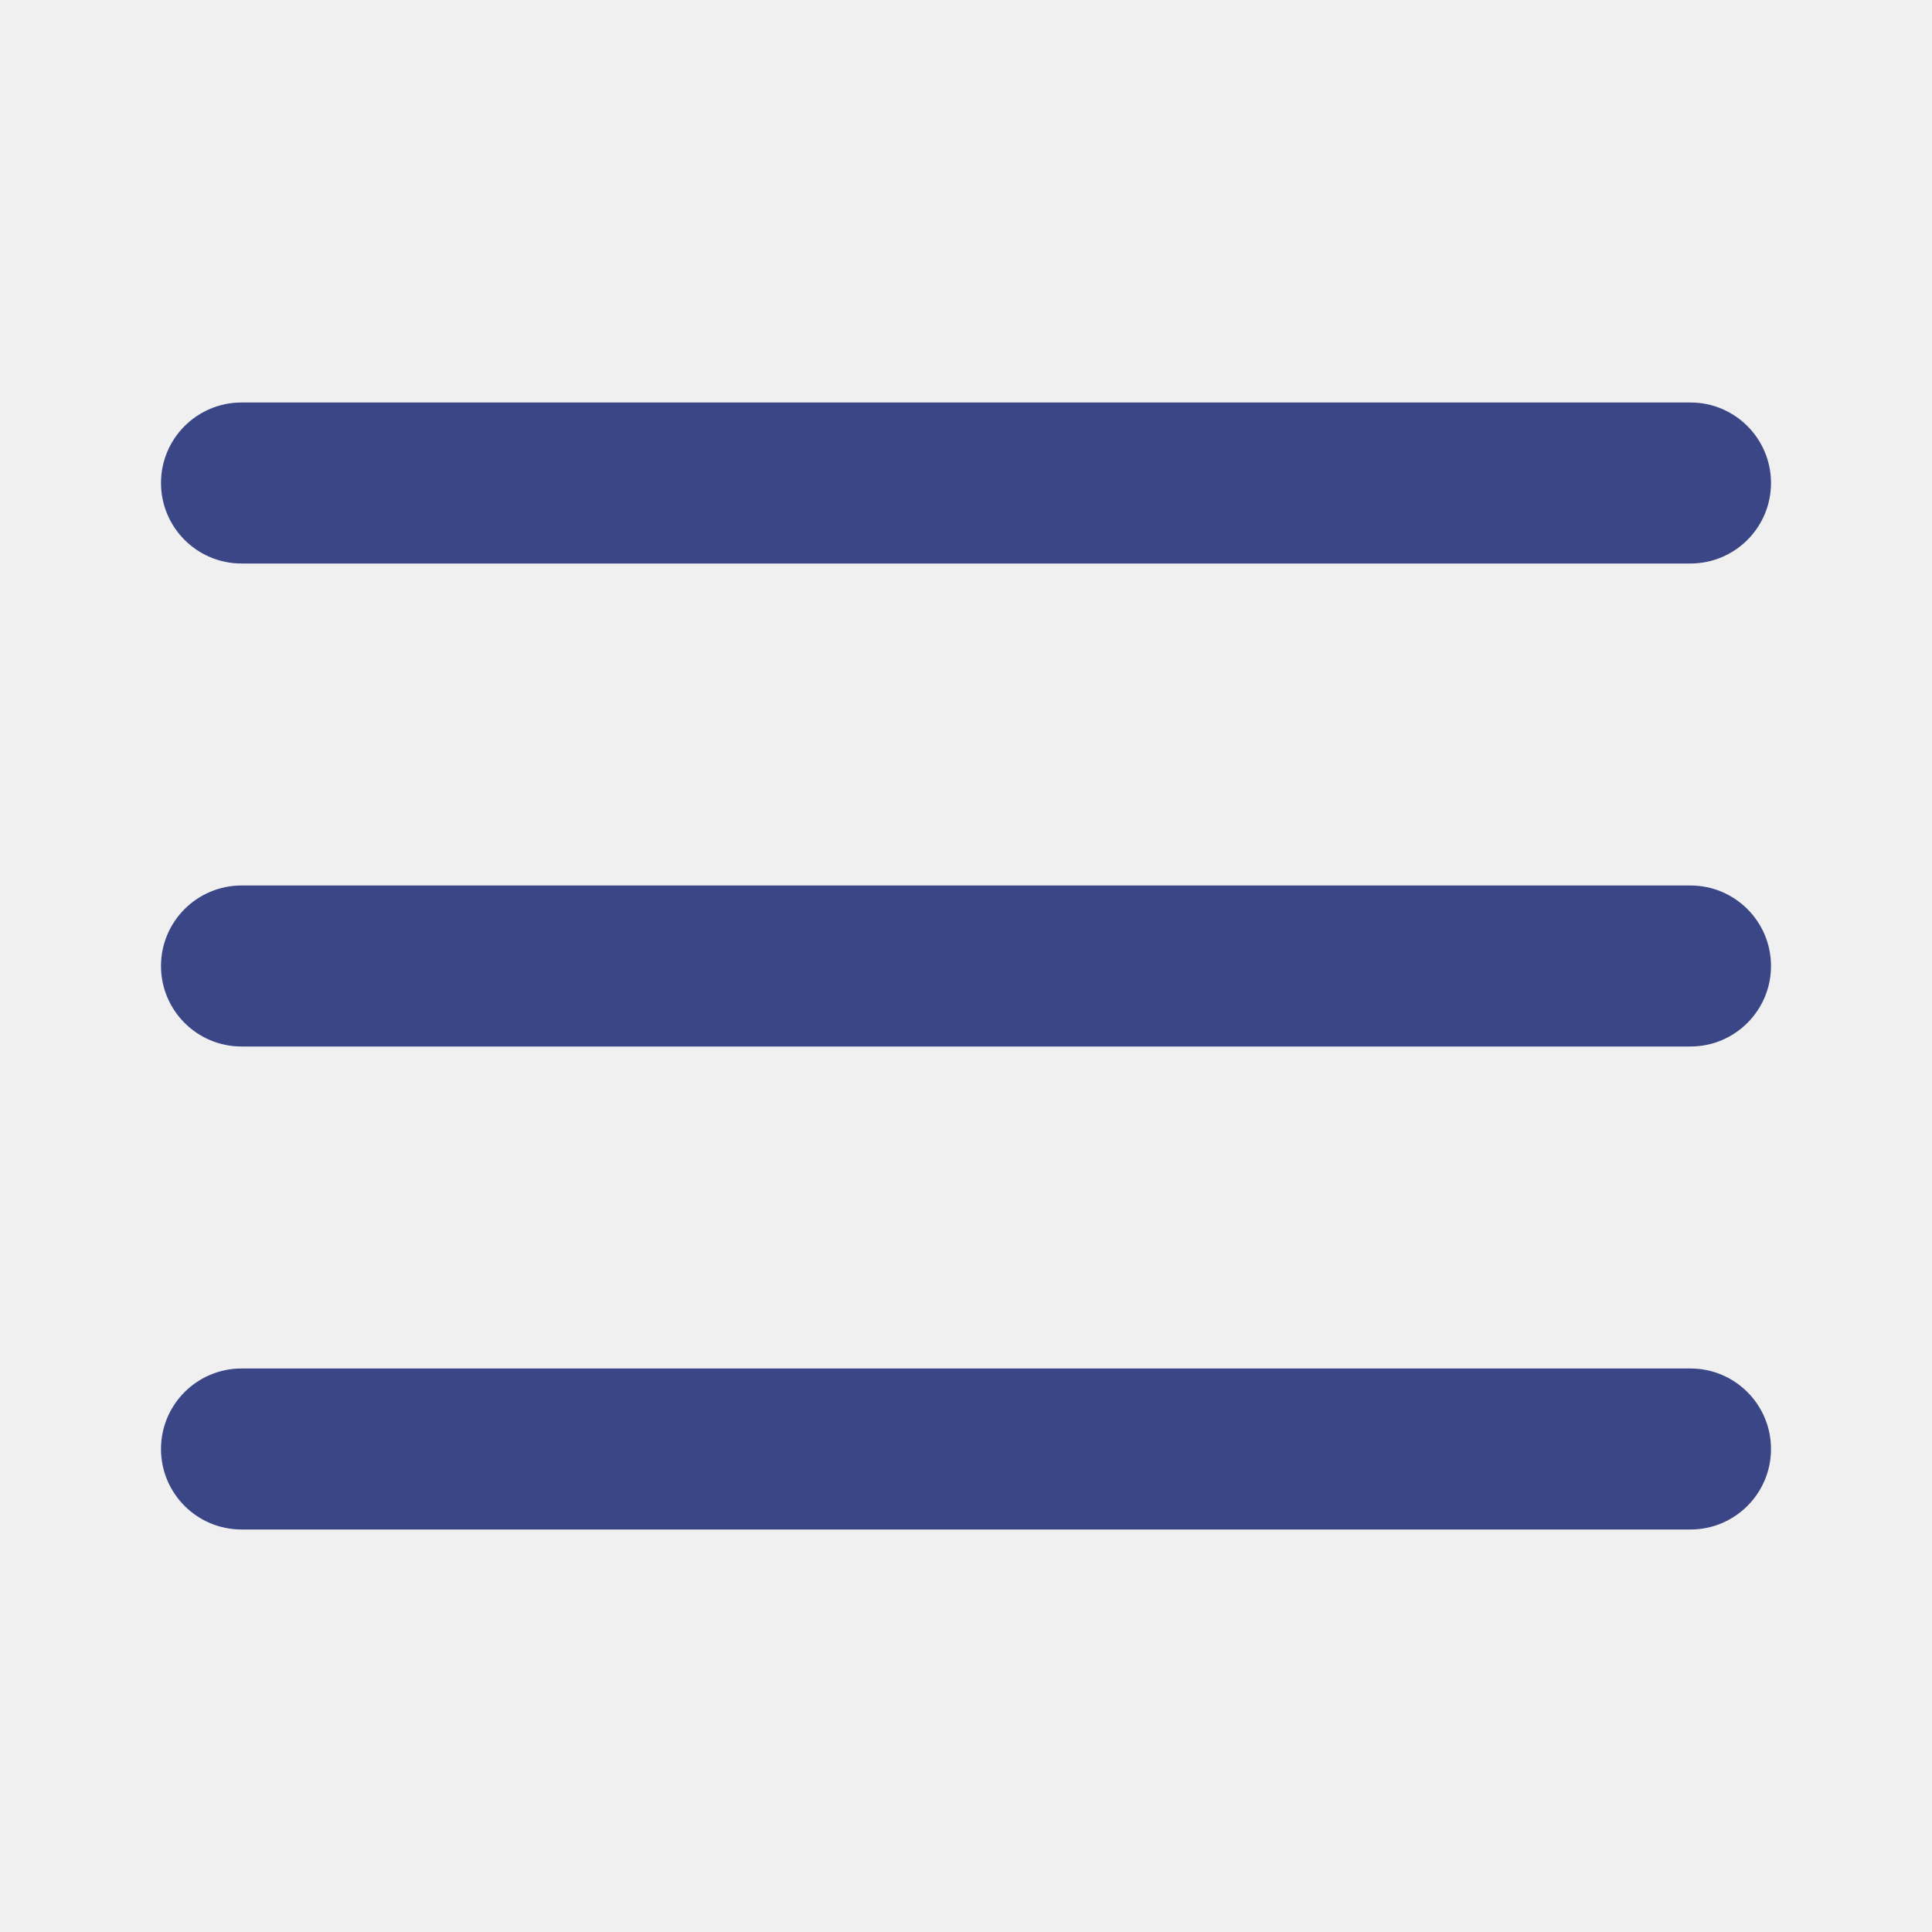
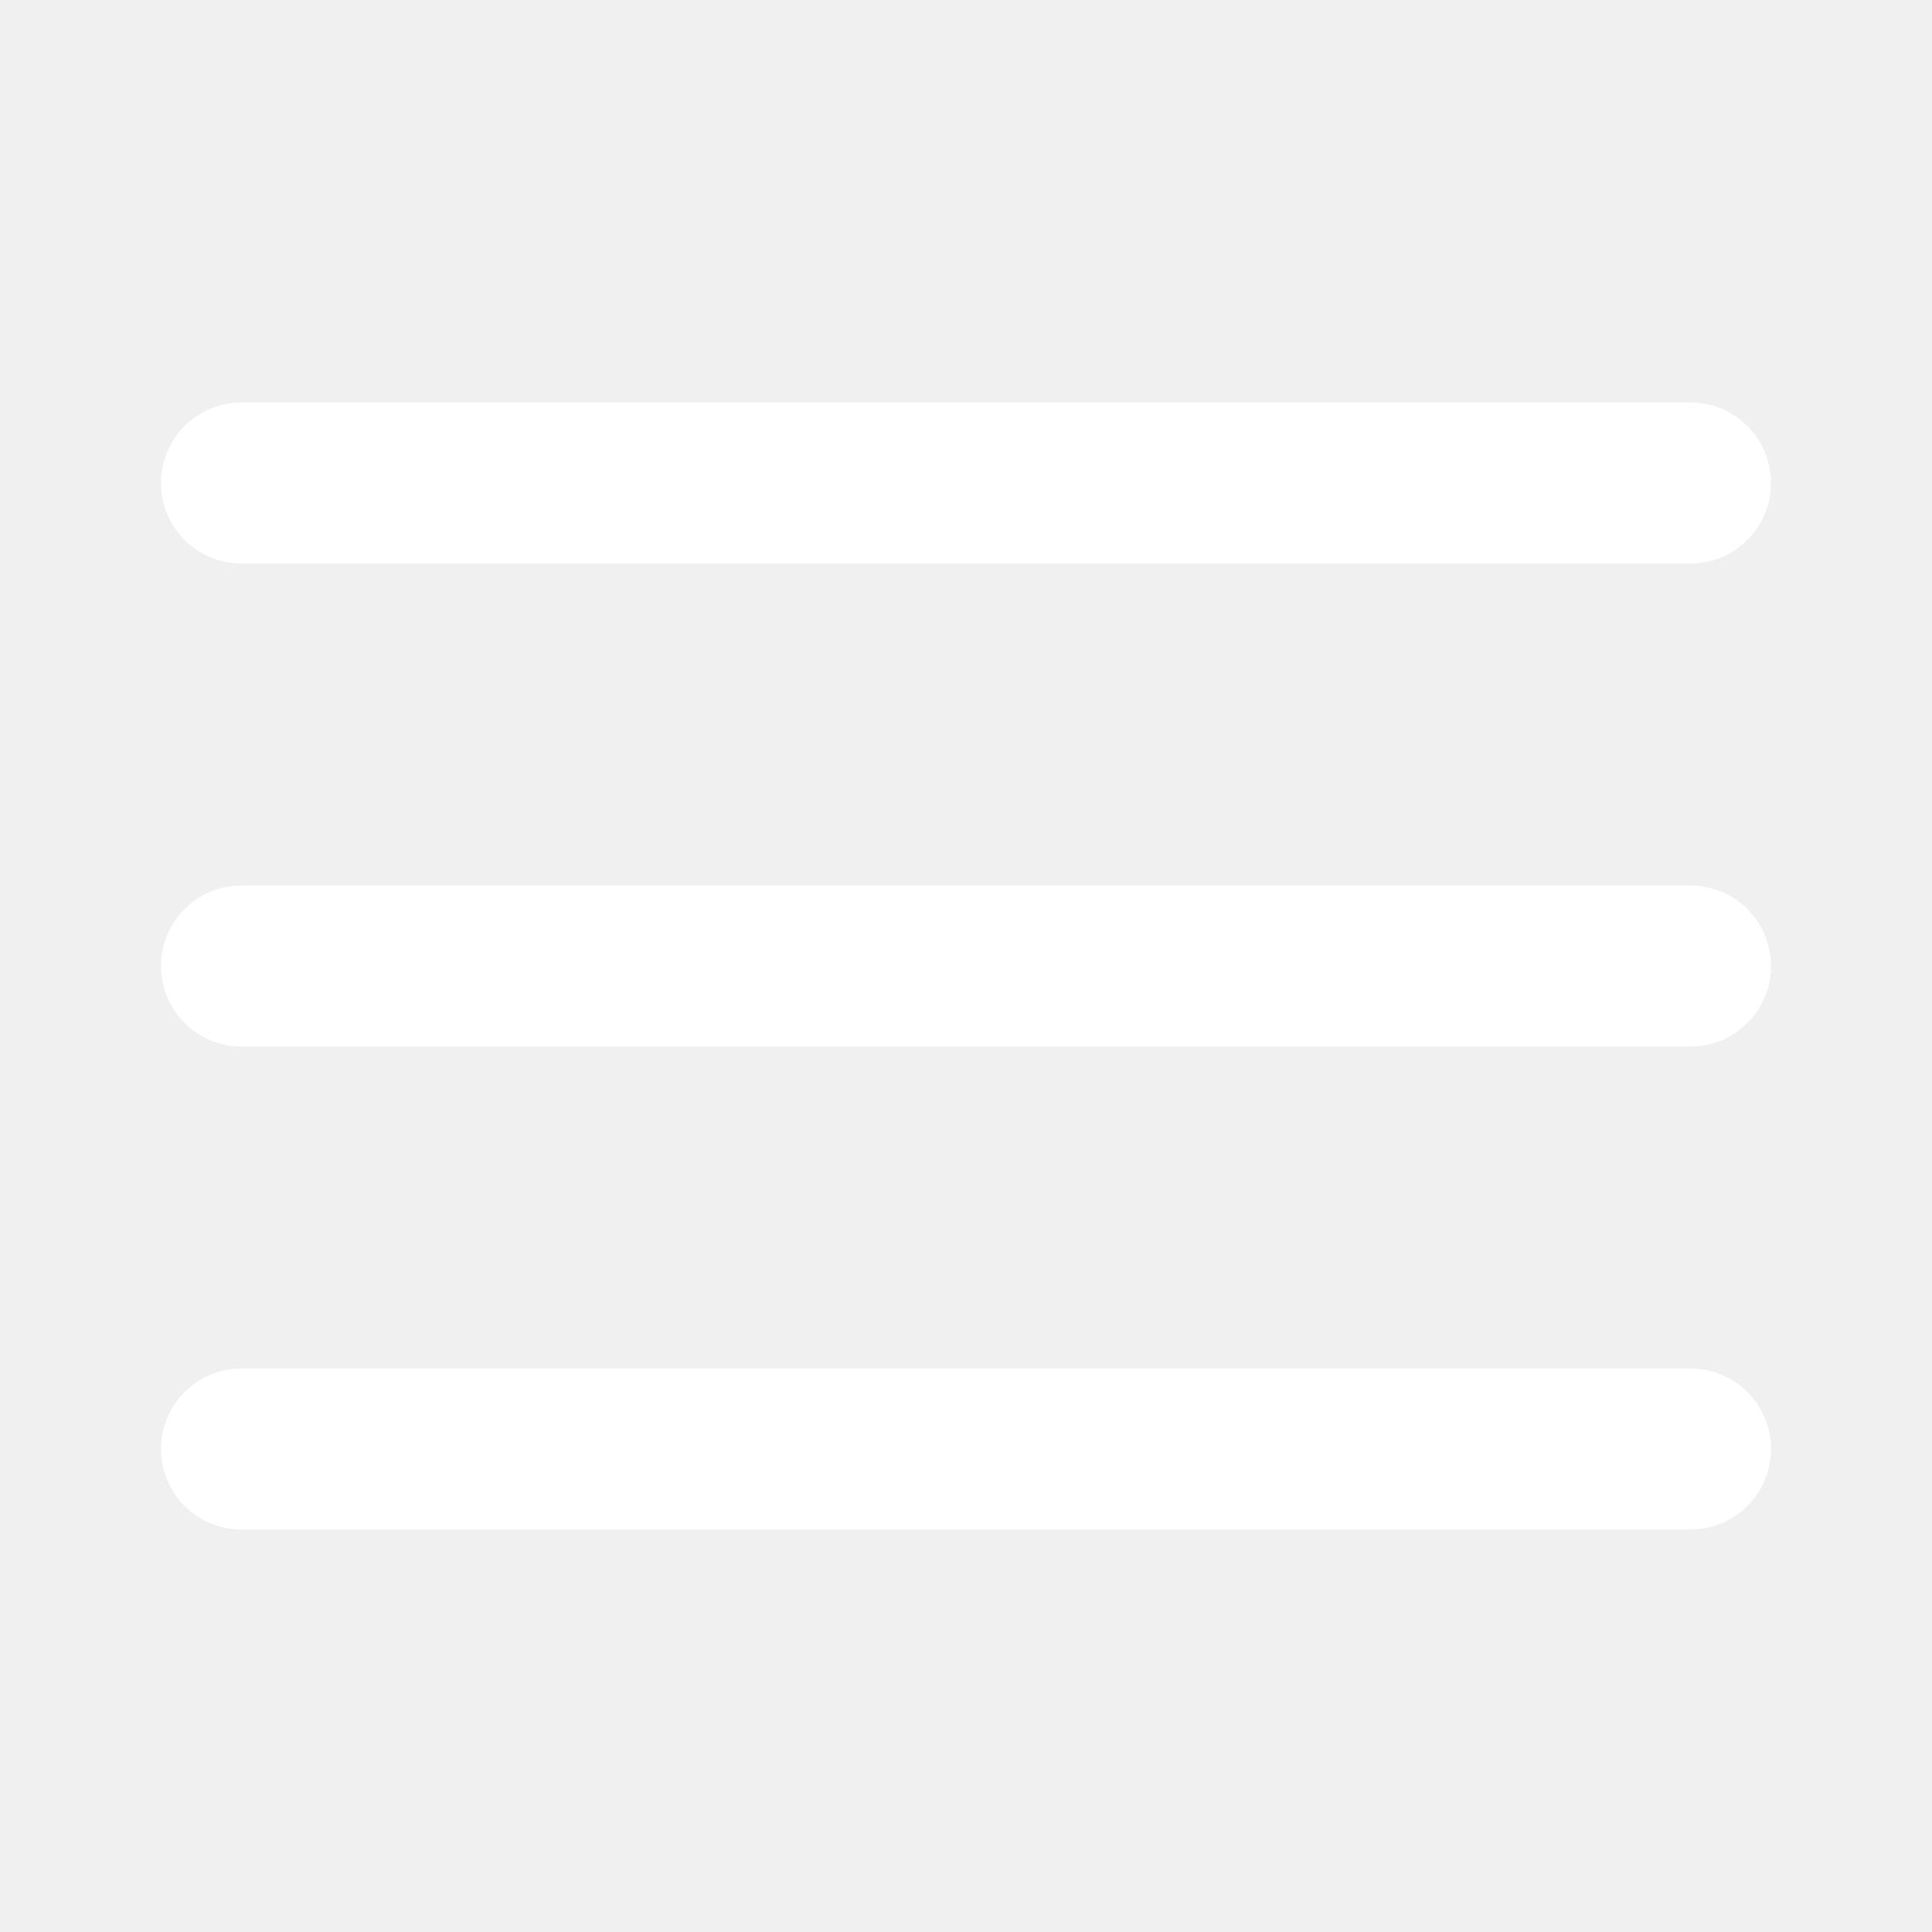
<svg xmlns="http://www.w3.org/2000/svg" width="24" height="24" viewBox="0 0 24 24" fill="none">
-   <path fill-rule="evenodd" clip-rule="evenodd" d="M2 12C2 11.448 2.448 11 3 11H21C21.552 11 22 11.448 22 12C22 12.552 21.552 13 21 13H3C2.448 13 2 12.552 2 12Z" fill="#3B4686" />
-   <path fill-rule="evenodd" clip-rule="evenodd" d="M2 6C2 5.448 2.448 5 3 5H21C21.552 5 22 5.448 22 6C22 6.552 21.552 7 21 7H3C2.448 7 2 6.552 2 6Z" fill="#3B4686" />
-   <path fill-rule="evenodd" clip-rule="evenodd" d="M2 18C2 17.448 2.448 17 3 17H21C21.552 17 22 17.448 22 18C22 18.552 21.552 19 21 19H3C2.448 19 2 18.552 2 18Z" fill="#3B4686" />
+   <path fill-rule="evenodd" clip-rule="evenodd" d="M2 12C2 11.448 2.448 11 3 11H21C21.552 11 22 11.448 22 12C22 12.552 21.552 13 21 13H3C2.448 13 2 12.552 2 12Z" fill="white" />
+   <path fill-rule="evenodd" clip-rule="evenodd" d="M2 6C2 5.448 2.448 5 3 5H21C21.552 5 22 5.448 22 6C22 6.552 21.552 7 21 7H3C2.448 7 2 6.552 2 6Z" fill="white" />
+   <path fill-rule="evenodd" clip-rule="evenodd" d="M2 18C2 17.448 2.448 17 3 17H21C21.552 17 22 17.448 22 18C22 18.552 21.552 19 21 19H3C2.448 19 2 18.552 2 18Z" fill="white" />
</svg>
